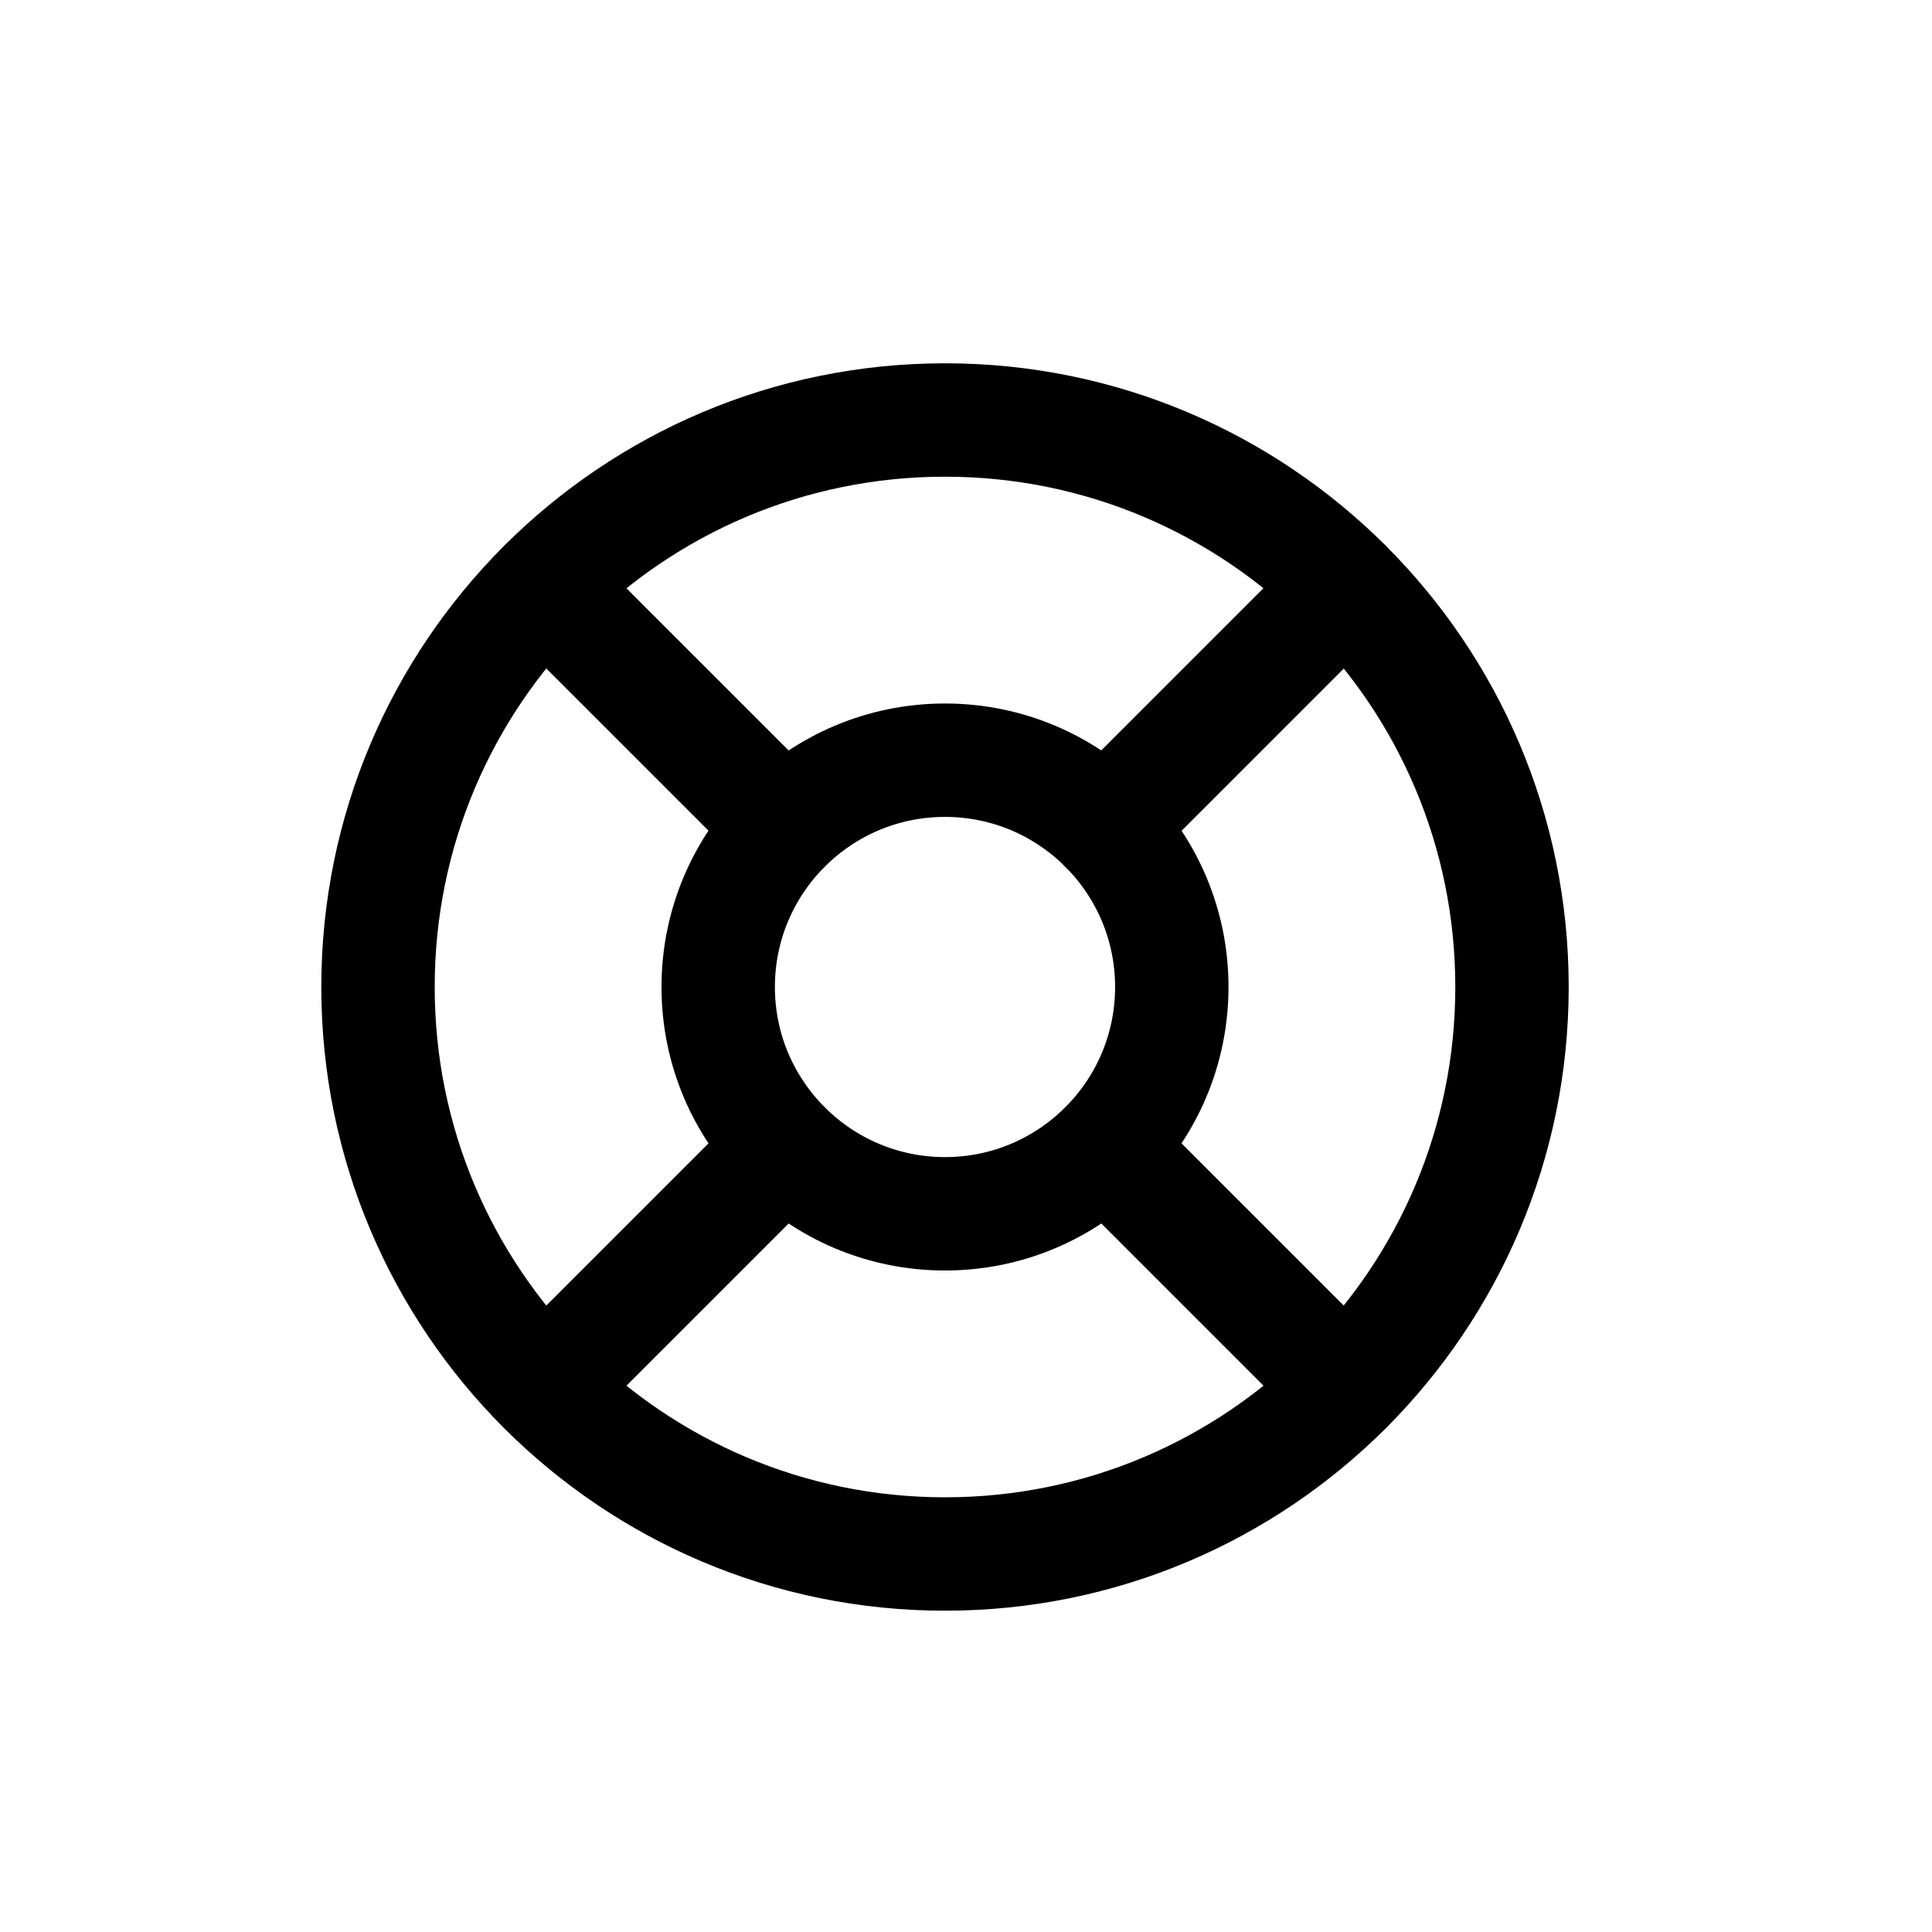
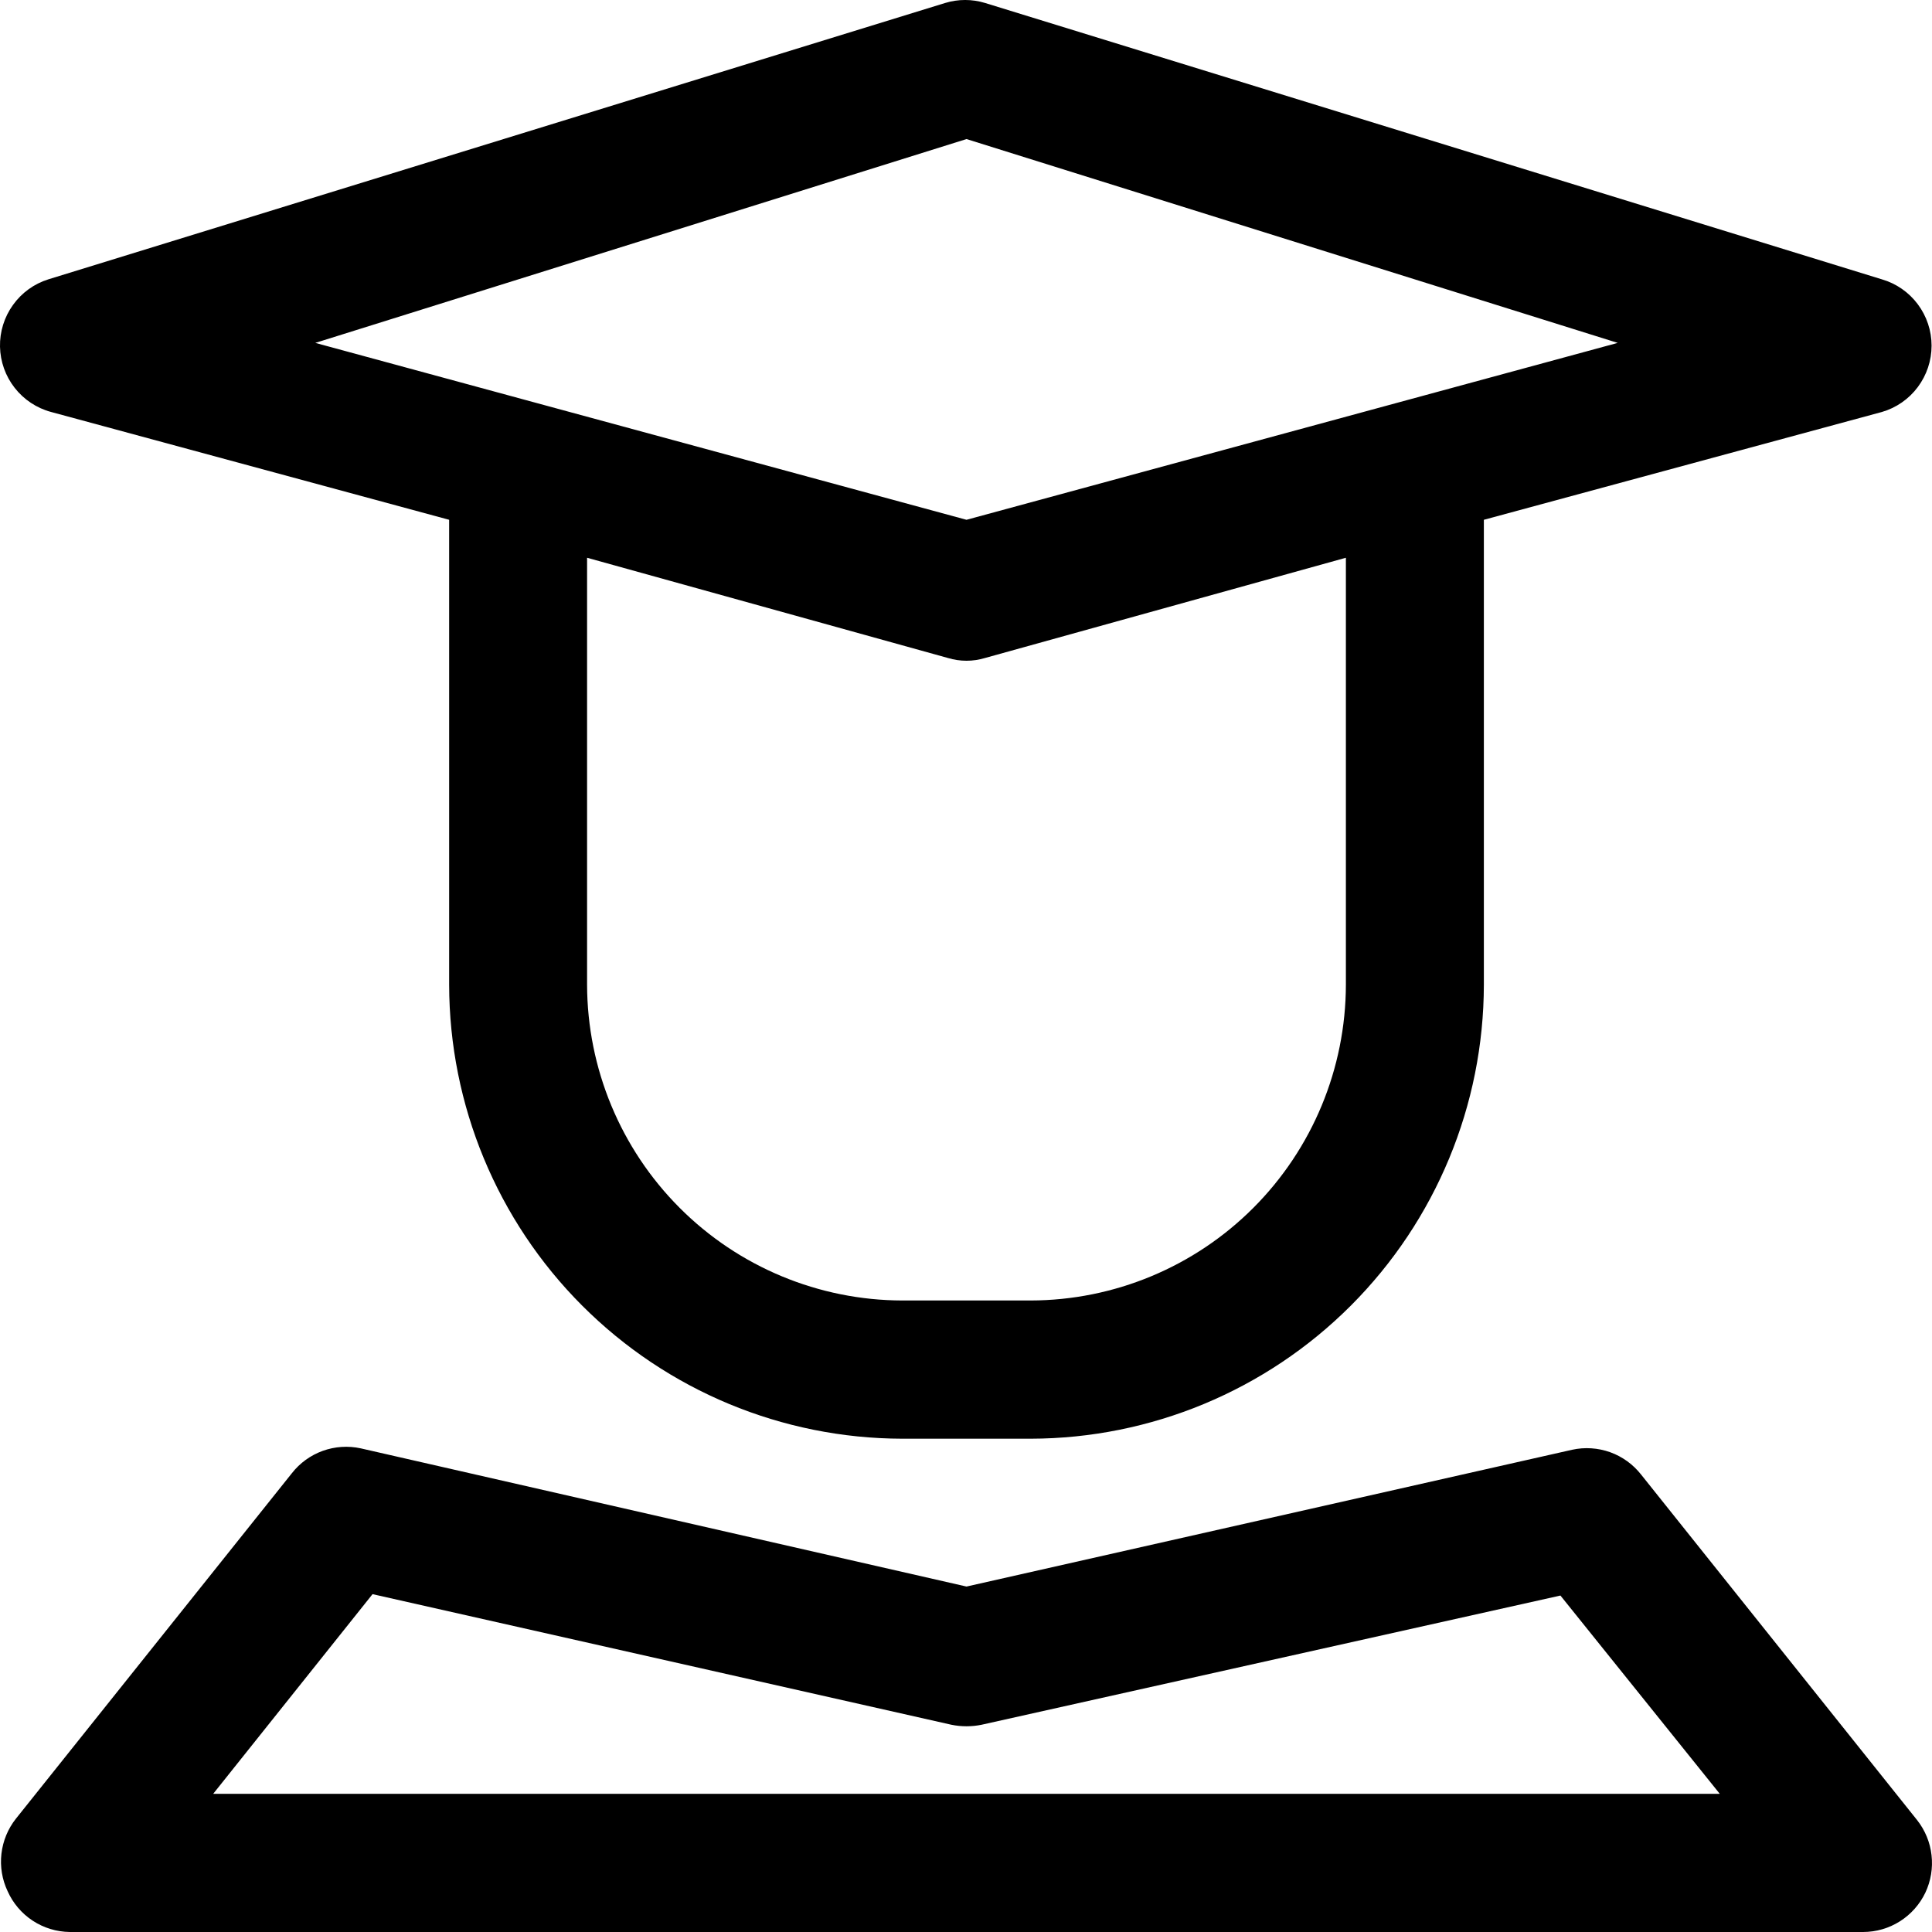
<svg xmlns="http://www.w3.org/2000/svg" width="46" height="46" viewBox="0 0 46 46" fill="none">
-   <path d="M22.5 37C29.956 37 36 30.956 36 23.5C36 16.044 29.956 10 22.5 10C15.044 10 9 16.044 9 23.5C9 30.956 15.044 37 22.5 37Z" stroke="black" stroke-width="2.7" stroke-linecap="round" stroke-linejoin="round" />
-   <path d="M22.5 28.9C25.482 28.9 27.9 26.482 27.9 23.5C27.9 20.518 25.482 18.1 22.5 18.1C19.518 18.1 17.1 20.518 17.1 23.5C17.1 26.482 19.518 28.9 22.5 28.9Z" stroke="black" stroke-width="2.7" stroke-linecap="round" stroke-linejoin="round" />
-   <path d="M26.32 27.32L32.044 33.044" stroke="black" stroke-width="2.7" stroke-linecap="round" stroke-linejoin="round" />
-   <path d="M12.956 33.044L18.68 27.32" stroke="black" stroke-width="2.7" stroke-linecap="round" stroke-linejoin="round" />
-   <path d="M26.32 19.68L32.044 13.956" stroke="black" stroke-width="2.7" stroke-linecap="round" stroke-linejoin="round" />
-   <path d="M26.32 19.68L31.086 14.914" stroke="black" stroke-width="2.7" stroke-linecap="round" stroke-linejoin="round" />
-   <path d="M12.956 13.956L18.68 19.68" stroke="black" stroke-width="2.7" stroke-linecap="round" stroke-linejoin="round" />
+   <path d="M1.217 9.809L10.694 12.376V23.447C10.698 26.312 11.836 29.058 13.859 31.084C15.882 33.11 18.624 34.25 21.484 34.255H24.539C27.4 34.25 30.142 33.11 32.165 31.084C34.188 29.058 35.326 26.312 35.33 23.447V12.376L44.807 9.809C45.148 9.71 45.448 9.502 45.661 9.217C45.874 8.932 45.99 8.586 45.99 8.23C45.99 7.874 45.874 7.528 45.661 7.243C45.448 6.958 45.148 6.75 44.807 6.651L23.455 0.071C23.145 -0.024 22.813 -0.024 22.503 0.071L1.151 6.651C0.812 6.757 0.516 6.971 0.309 7.261C0.101 7.55 -0.007 7.899 0 8.255C0.008 8.611 0.13 8.955 0.35 9.235C0.569 9.515 0.873 9.717 1.217 9.809ZM32.045 23.447C32.041 25.439 31.249 27.349 29.842 28.758C28.435 30.167 26.529 30.96 24.539 30.964H21.484C19.495 30.96 17.588 30.167 16.182 28.758C14.775 27.349 13.983 25.439 13.978 23.447V13.28L22.568 15.666C22.858 15.754 23.166 15.754 23.455 15.666L32.045 13.28V23.447ZM23.012 3.311L38.517 8.164L23.012 12.376L7.507 8.164L23.012 3.311Z" fill="black" />
+   <path d="M39.075 35.11C38.884 34.867 38.629 34.682 38.339 34.577C38.048 34.473 37.734 34.452 37.432 34.518L23.012 37.775L8.591 34.485C8.289 34.419 7.975 34.44 7.685 34.544C7.394 34.649 7.139 34.834 6.949 35.077L0.379 43.302C0.188 43.543 0.069 43.833 0.034 44.138C-0.001 44.443 0.05 44.752 0.182 45.03C0.31 45.316 0.517 45.559 0.779 45.731C1.041 45.903 1.347 45.996 1.66 46H44.363C44.673 45.999 44.976 45.911 45.237 45.745C45.499 45.579 45.708 45.343 45.842 45.063C45.973 44.785 46.024 44.476 45.989 44.171C45.955 43.865 45.835 43.576 45.645 43.335L39.075 35.11ZM5.076 42.71L8.87 37.956L22.65 41.065C22.889 41.114 23.135 41.114 23.373 41.065L37.153 37.989L40.947 42.71H5.076Z" fill="black" />
</svg>
